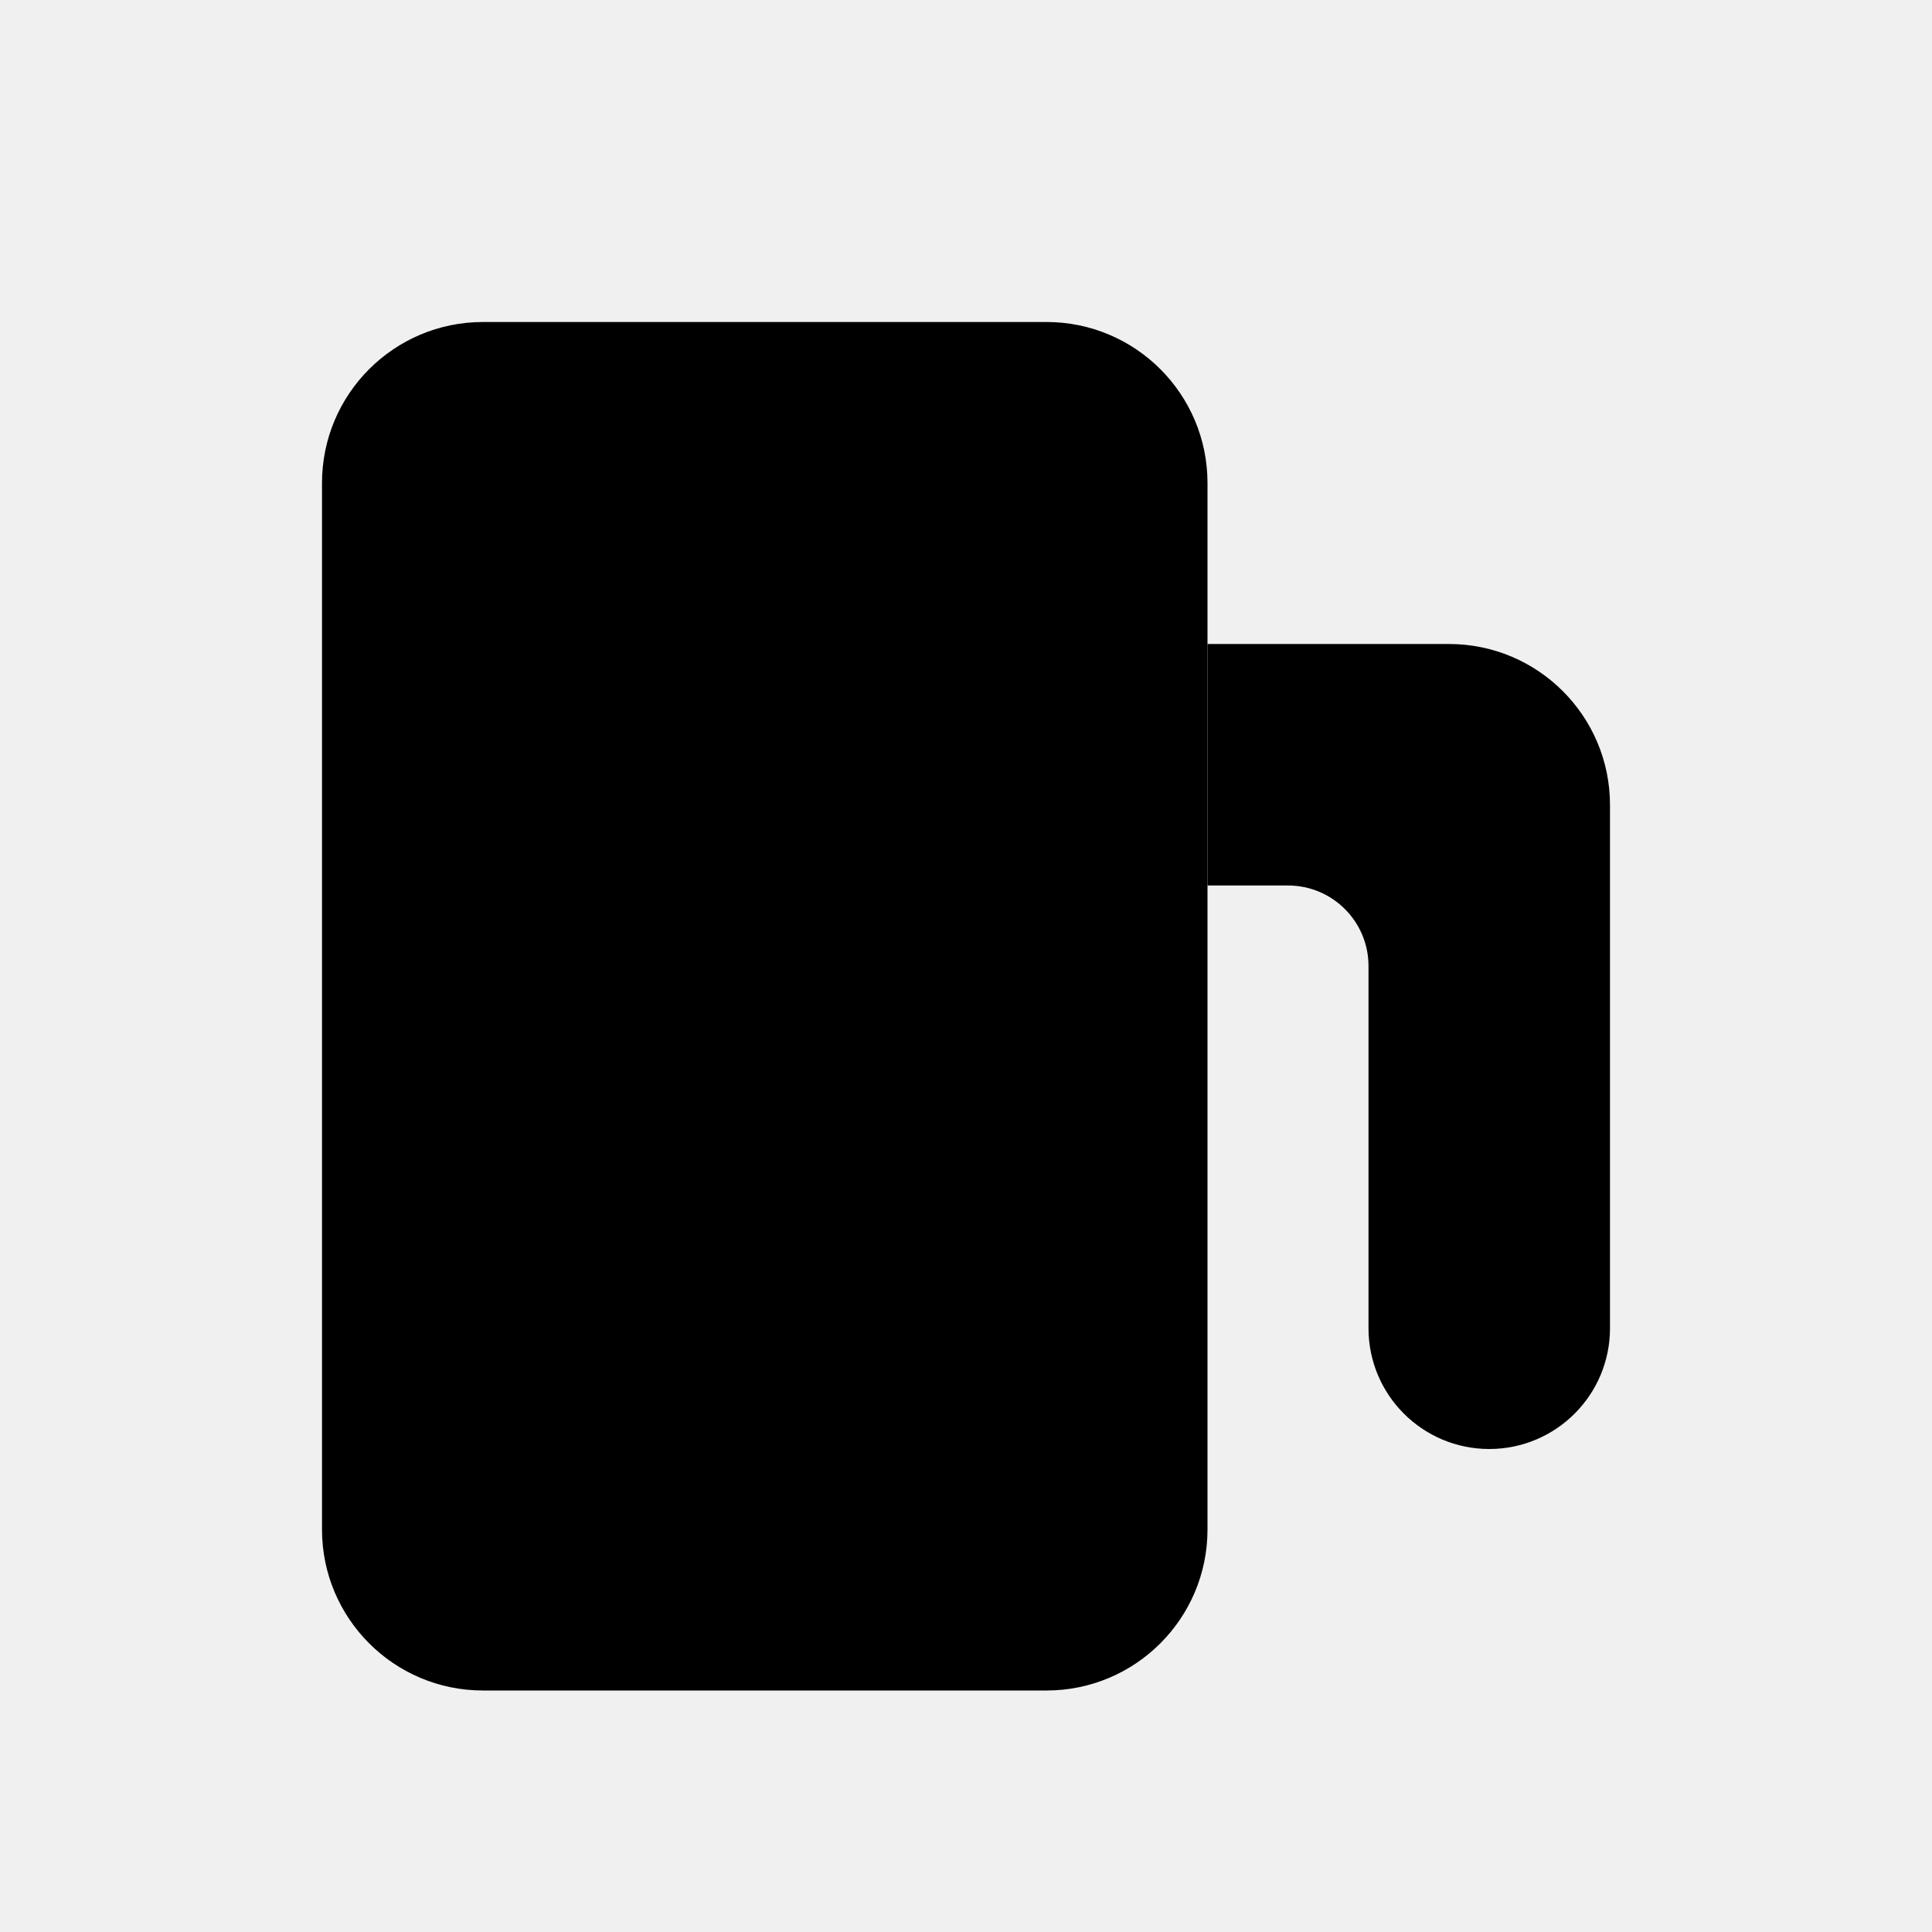
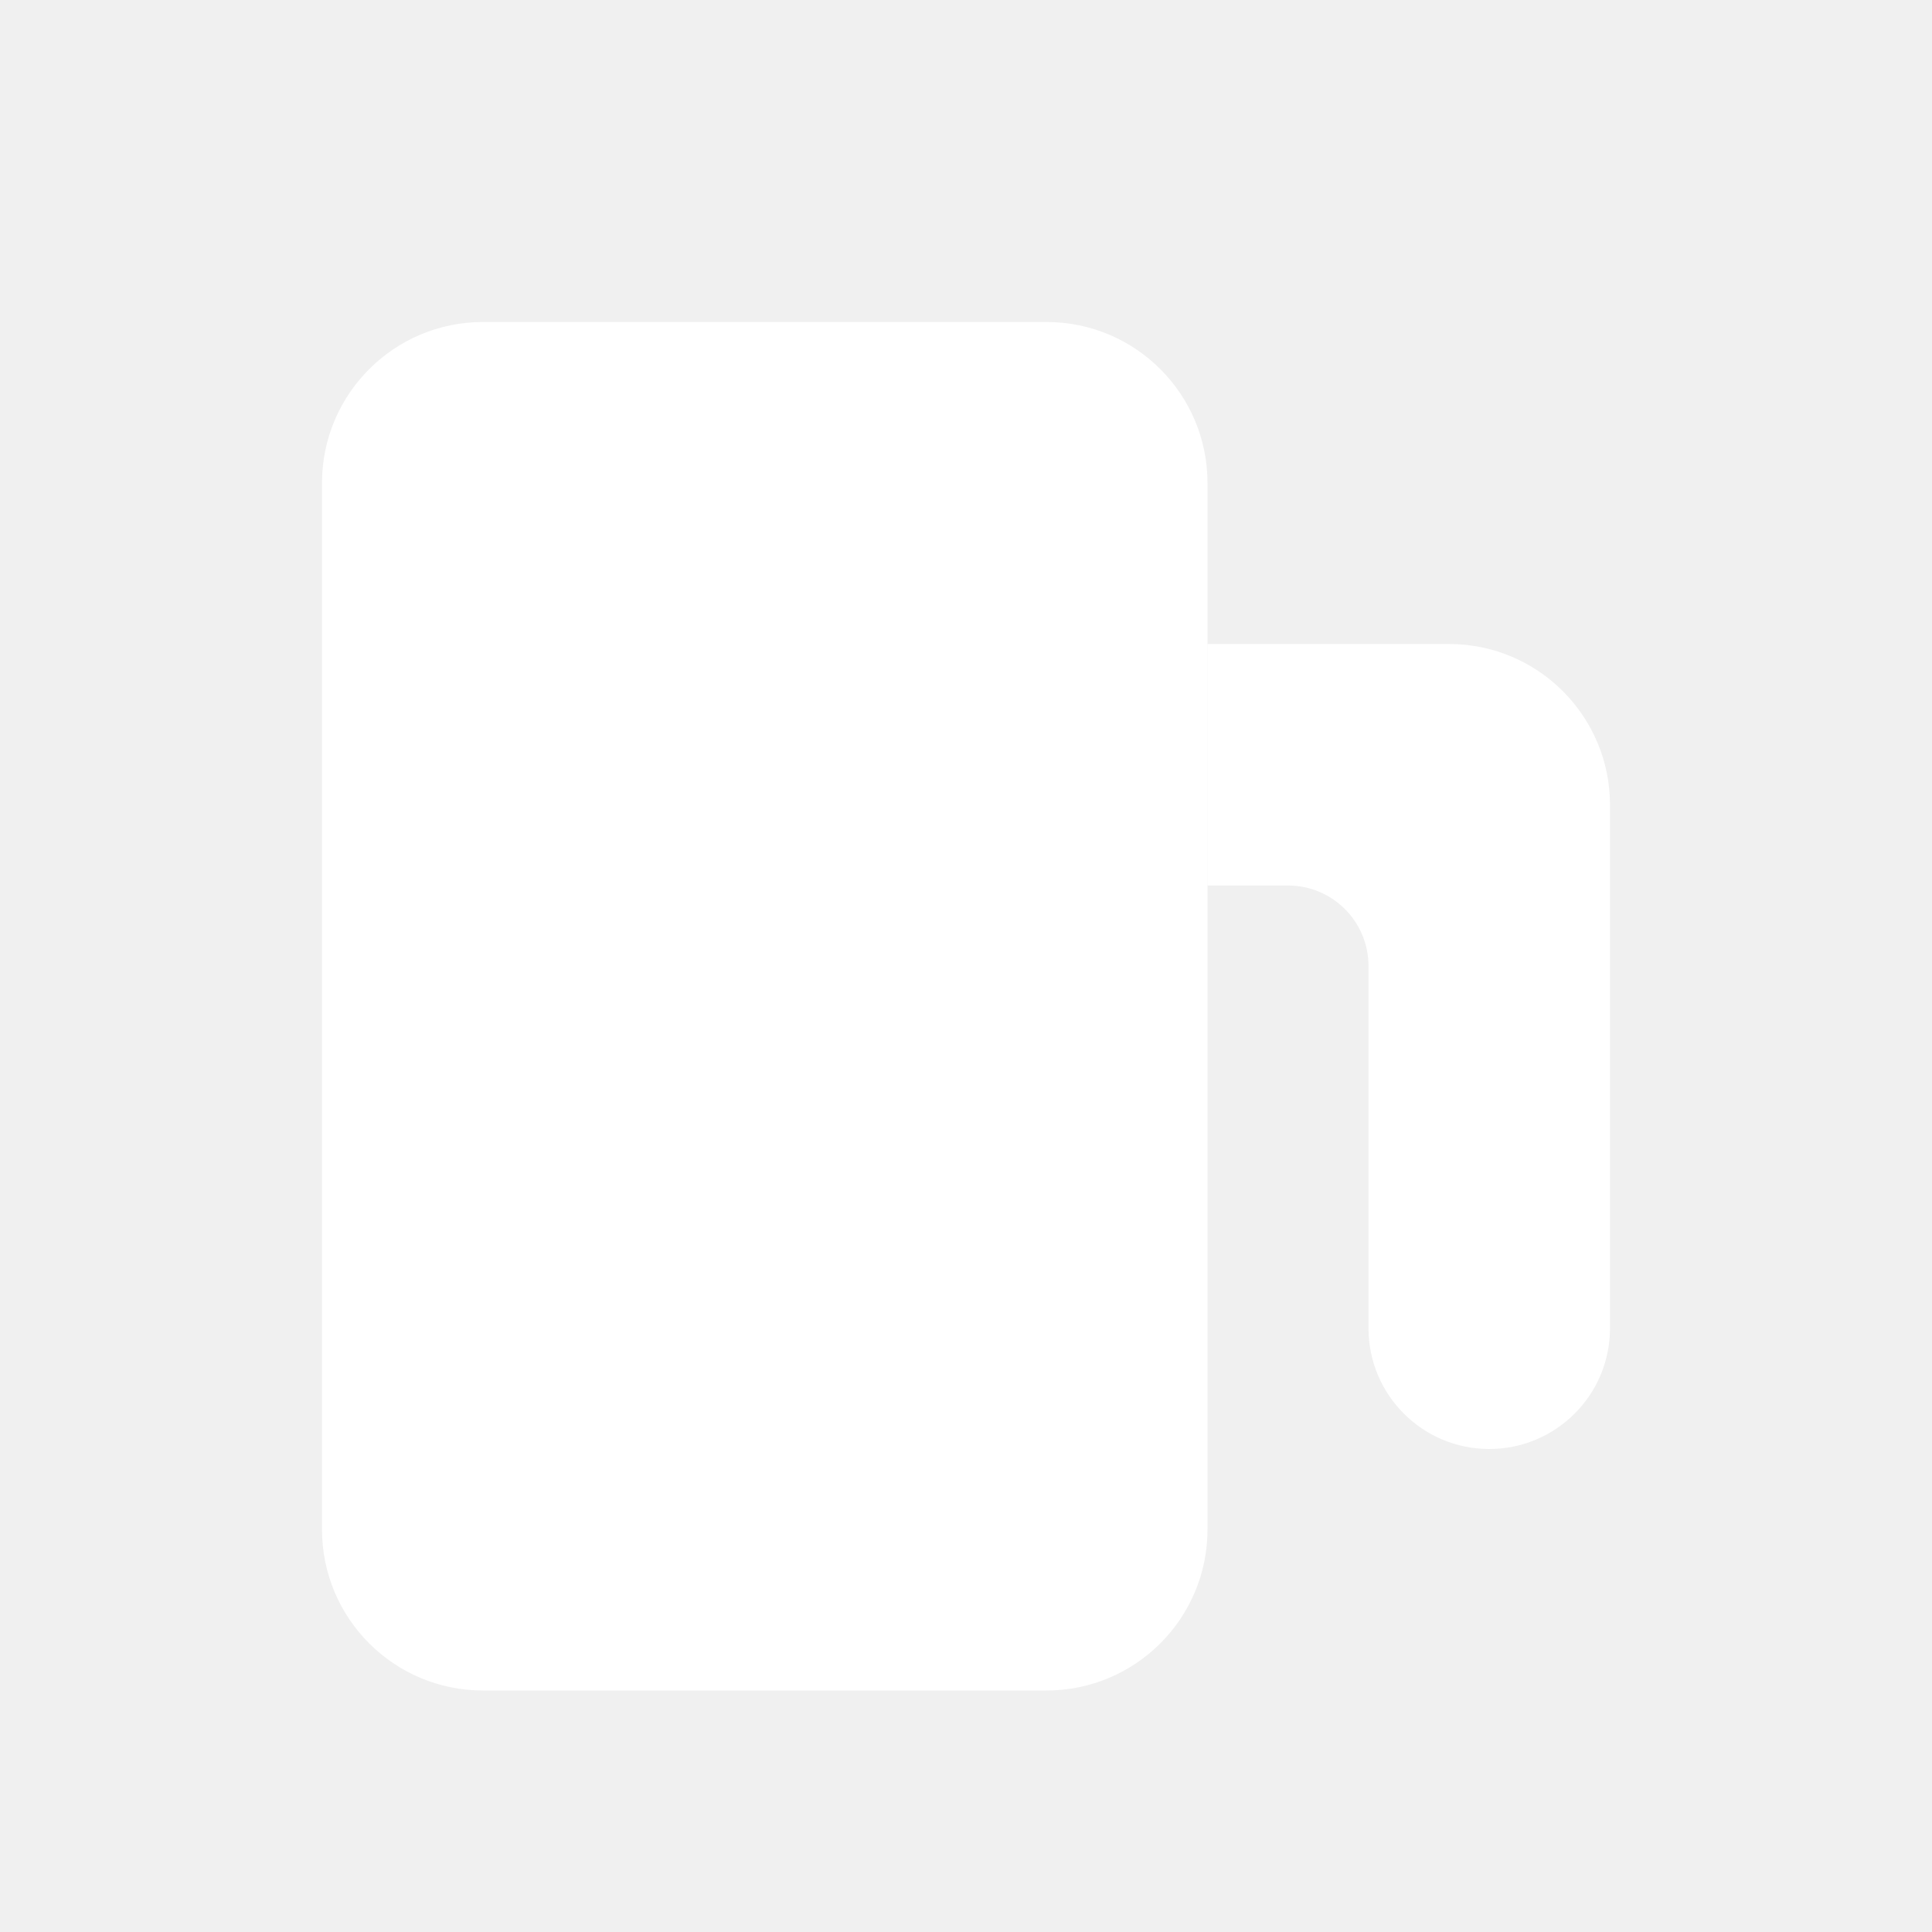
<svg xmlns="http://www.w3.org/2000/svg" viewBox="0 0 24 24">
-   <rect x="4" y="4" width="11" height="17" rx="2" fill="#000" />
-   <path d="M15 8h3a2 2 0 0 1 2 2v6.5a1.5 1.5 0 0 1-3 0V12a1 1 0 0 0-1-1h-1V8z" fill="#000" />
+   <rect x="4" y="4" width="11" height="17" rx="2" fill="#fff" />
+   <path d="M15 8h3a2 2 0 0 1 2 2v6.5a1.5 1.5 0 0 1-3 0V12a1 1 0 0 0-1-1h-1V8z" fill="#fff" />
</svg>
